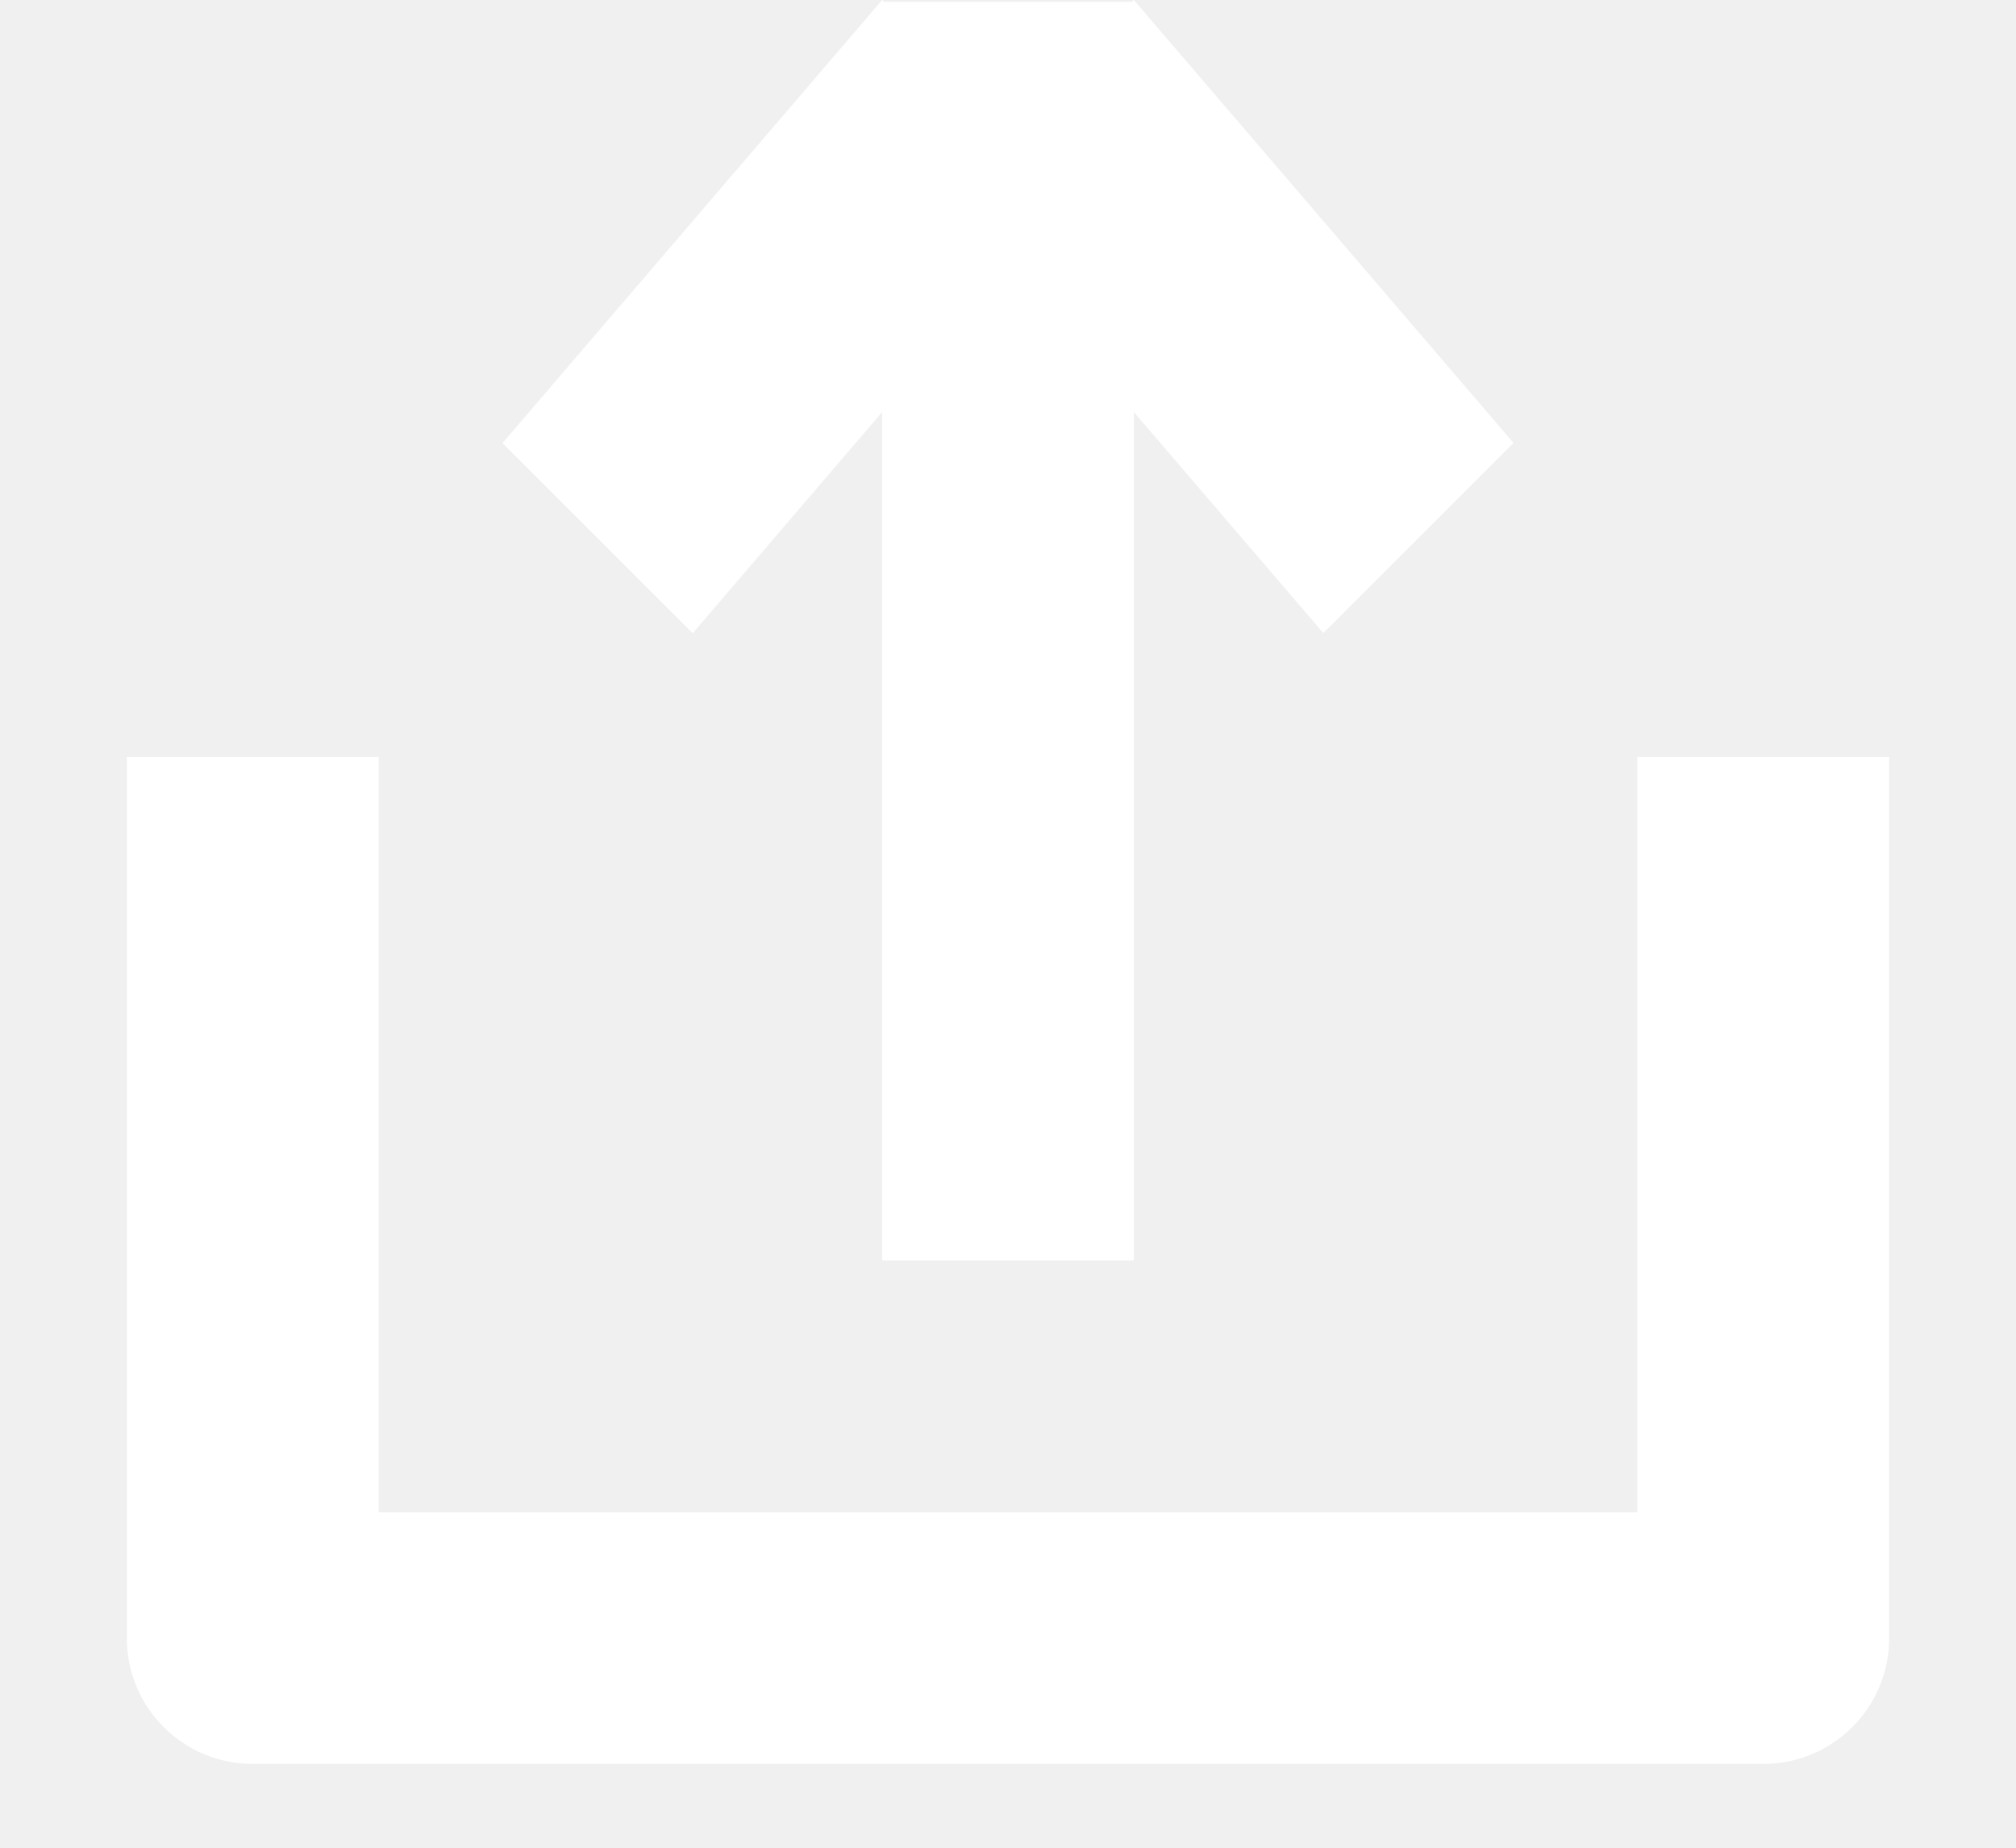
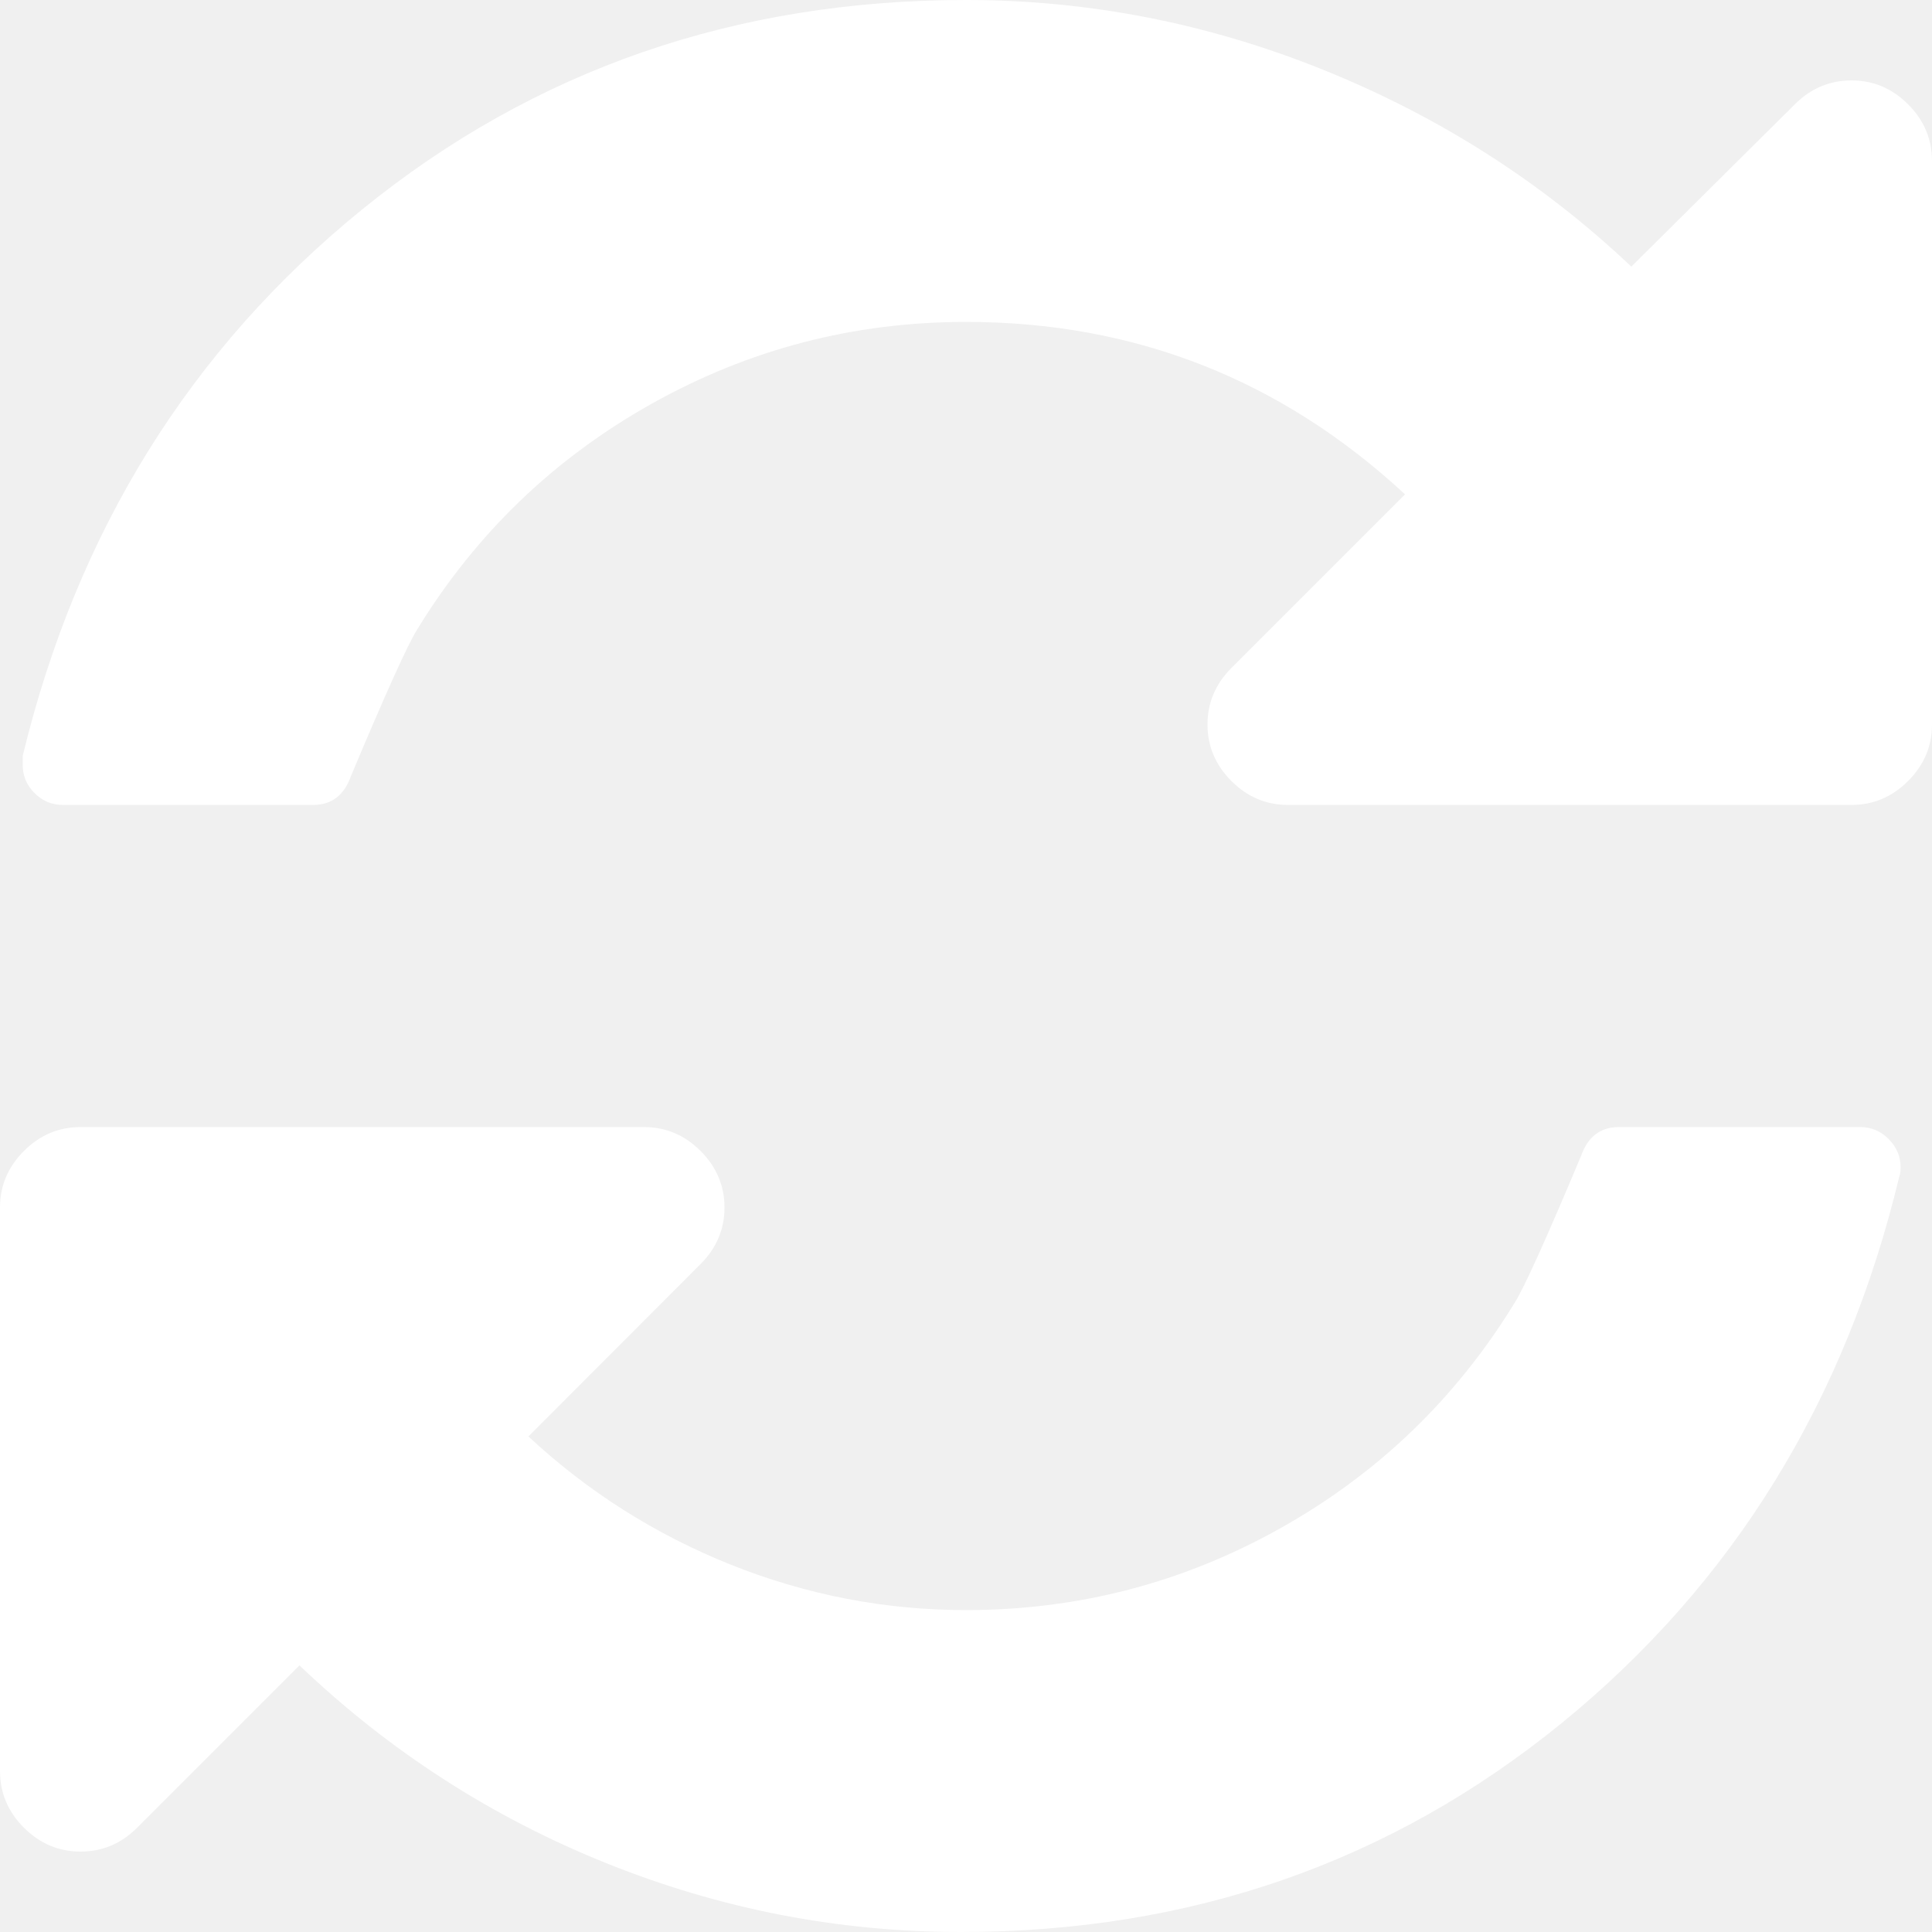
- <svg xmlns="http://www.w3.org/2000/svg" version="1.1" width="12px" height="11px">
-   <g transform="matrix(1 0 0 1 -416 -173 )">
-     <path d="M 4.123 3.77  L 5.251 2.453  L 5.251 7.504  L 6.749 7.504  L 6.749 2.453  L 7.877 3.769  L 9.009 2.637  L 6.749 0  L 6.737 0.011  L 5.263 0.011  L 5.251 0  L 2.991 2.638  L 4.123 3.77  Z M 11.245 4.507  L 9.746 4.507  L 9.746 9.003  L 2.254 9.003  L 2.254 4.507  L 0.755 4.507  L 0.755 9.752  C 0.755 10.166  1.09 10.501  1.504 10.501  L 10.496 10.501  C 10.91 10.501  11.245 10.166  11.245 9.752  L 11.245 4.507  Z " fill-rule="nonzero" fill="#ffffff" stroke="none" transform="matrix(1 0 0 1 416 173 )" />
+ <svg xmlns="http://www.w3.org/2000/svg" version="1.1" width="8px" height="8px">
+   <g transform="matrix(1 0 0 1 -1242 -207 )">
+     <path d="M 7.82 4.716  C 7.853 4.749  7.87 4.788  7.87 4.833  C 7.87 4.851  7.868 4.863  7.865 4.87  C 7.642 5.8  7.177 6.555  6.469 7.133  C 5.76 7.711  4.931 8  3.979 8  C 3.472 8  2.982 7.905  2.508 7.714  C 2.034 7.523  1.611 7.25  1.24 6.896  L 0.568 7.568  C 0.502 7.634  0.424 7.667  0.333 7.667  C 0.243 7.667  0.165 7.634  0.099 7.568  C 0.033 7.502  0 7.424  0 7.333  L 0 5  C 0 4.91  0.033 4.832  0.099 4.766  C 0.165 4.7  0.243 4.667  0.333 4.667  L 2.667 4.667  C 2.757 4.667  2.835 4.7  2.901 4.766  C 2.967 4.832  3 4.91  3 5  C 3 5.09  2.967 5.168  2.901 5.234  L 2.188 5.948  C 2.434 6.177  2.714 6.354  3.026 6.479  C 3.339 6.604  3.663 6.667  4 6.667  C 4.465 6.667  4.899 6.554  5.302 6.328  C 5.705 6.102  6.028 5.792  6.271 5.396  C 6.309 5.337  6.401 5.134  6.547 4.786  C 6.575 4.707  6.627 4.667  6.703 4.667  L 7.703 4.667  C 7.748 4.667  7.787 4.683  7.82 4.716  Z M 7.901 0.432  C 7.967 0.498  8 0.576  8 0.667  L 8 3  C 8 3.09  7.967 3.168  7.901 3.234  C 7.835 3.3  7.757 3.333  7.667 3.333  L 5.333 3.333  C 5.243 3.333  5.165 3.3  5.099 3.234  C 5.033 3.168  5 3.09  5 3  C 5 2.91  5.033 2.832  5.099 2.766  L 5.818 2.047  C 5.304 1.571  4.698 1.333  4 1.333  C 3.535 1.333  3.101 1.446  2.698 1.672  C 2.295 1.898  1.972 2.208  1.729 2.604  C 1.691 2.663  1.599 2.866  1.453 3.214  C 1.425 3.293  1.373 3.333  1.297 3.333  L 0.26 3.333  C 0.215 3.333  0.176 3.317  0.143 3.284  C 0.11 3.251  0.094 3.212  0.094 3.167  L 0.094 3.13  C 0.319 2.2  0.788 1.445  1.5 0.867  C 2.212 0.289  3.045 0  4 0  C 4.507 0  5 0.096  5.479 0.289  C 5.958 0.482  6.384 0.753  6.755 1.104  L 7.432 0.432  C 7.498 0.366  7.576 0.333  7.667 0.333  C 7.757 0.333  7.835 0.366  7.901 0.432  Z " fill-rule="nonzero" fill="#ffffff" stroke="none" transform="matrix(1 0 0 1 1242 207 )" />
  </g>
</svg>
